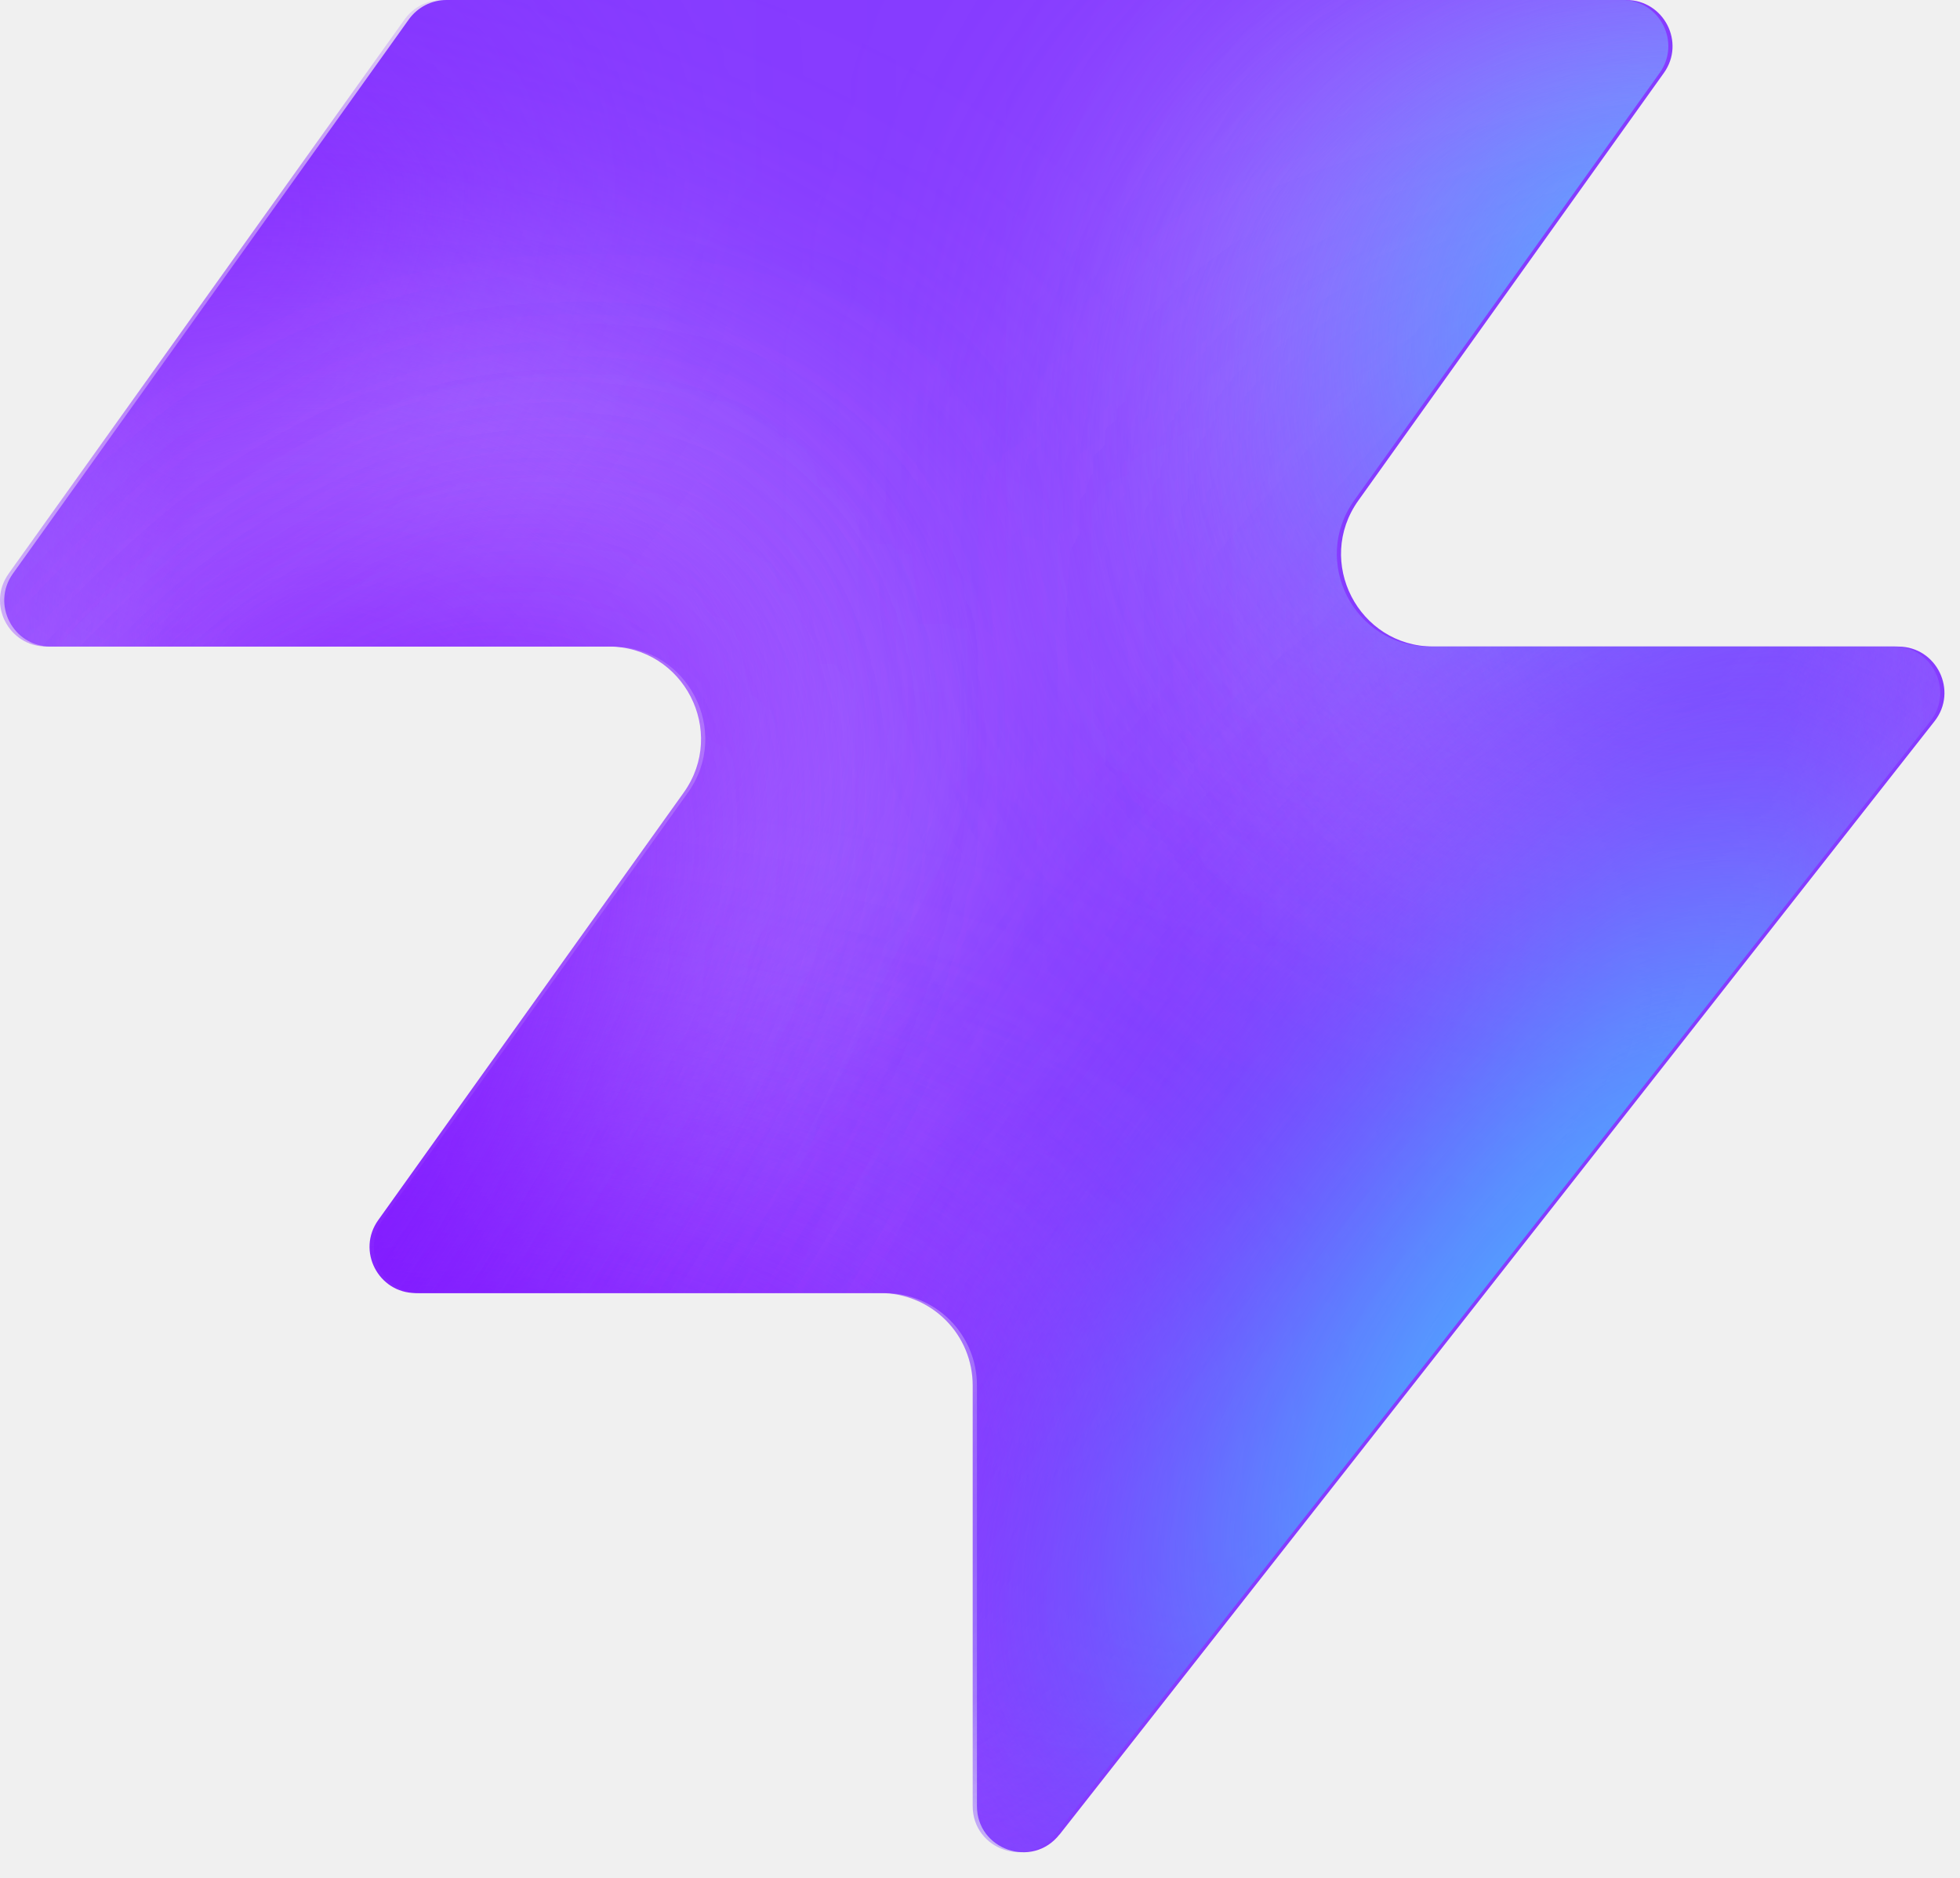
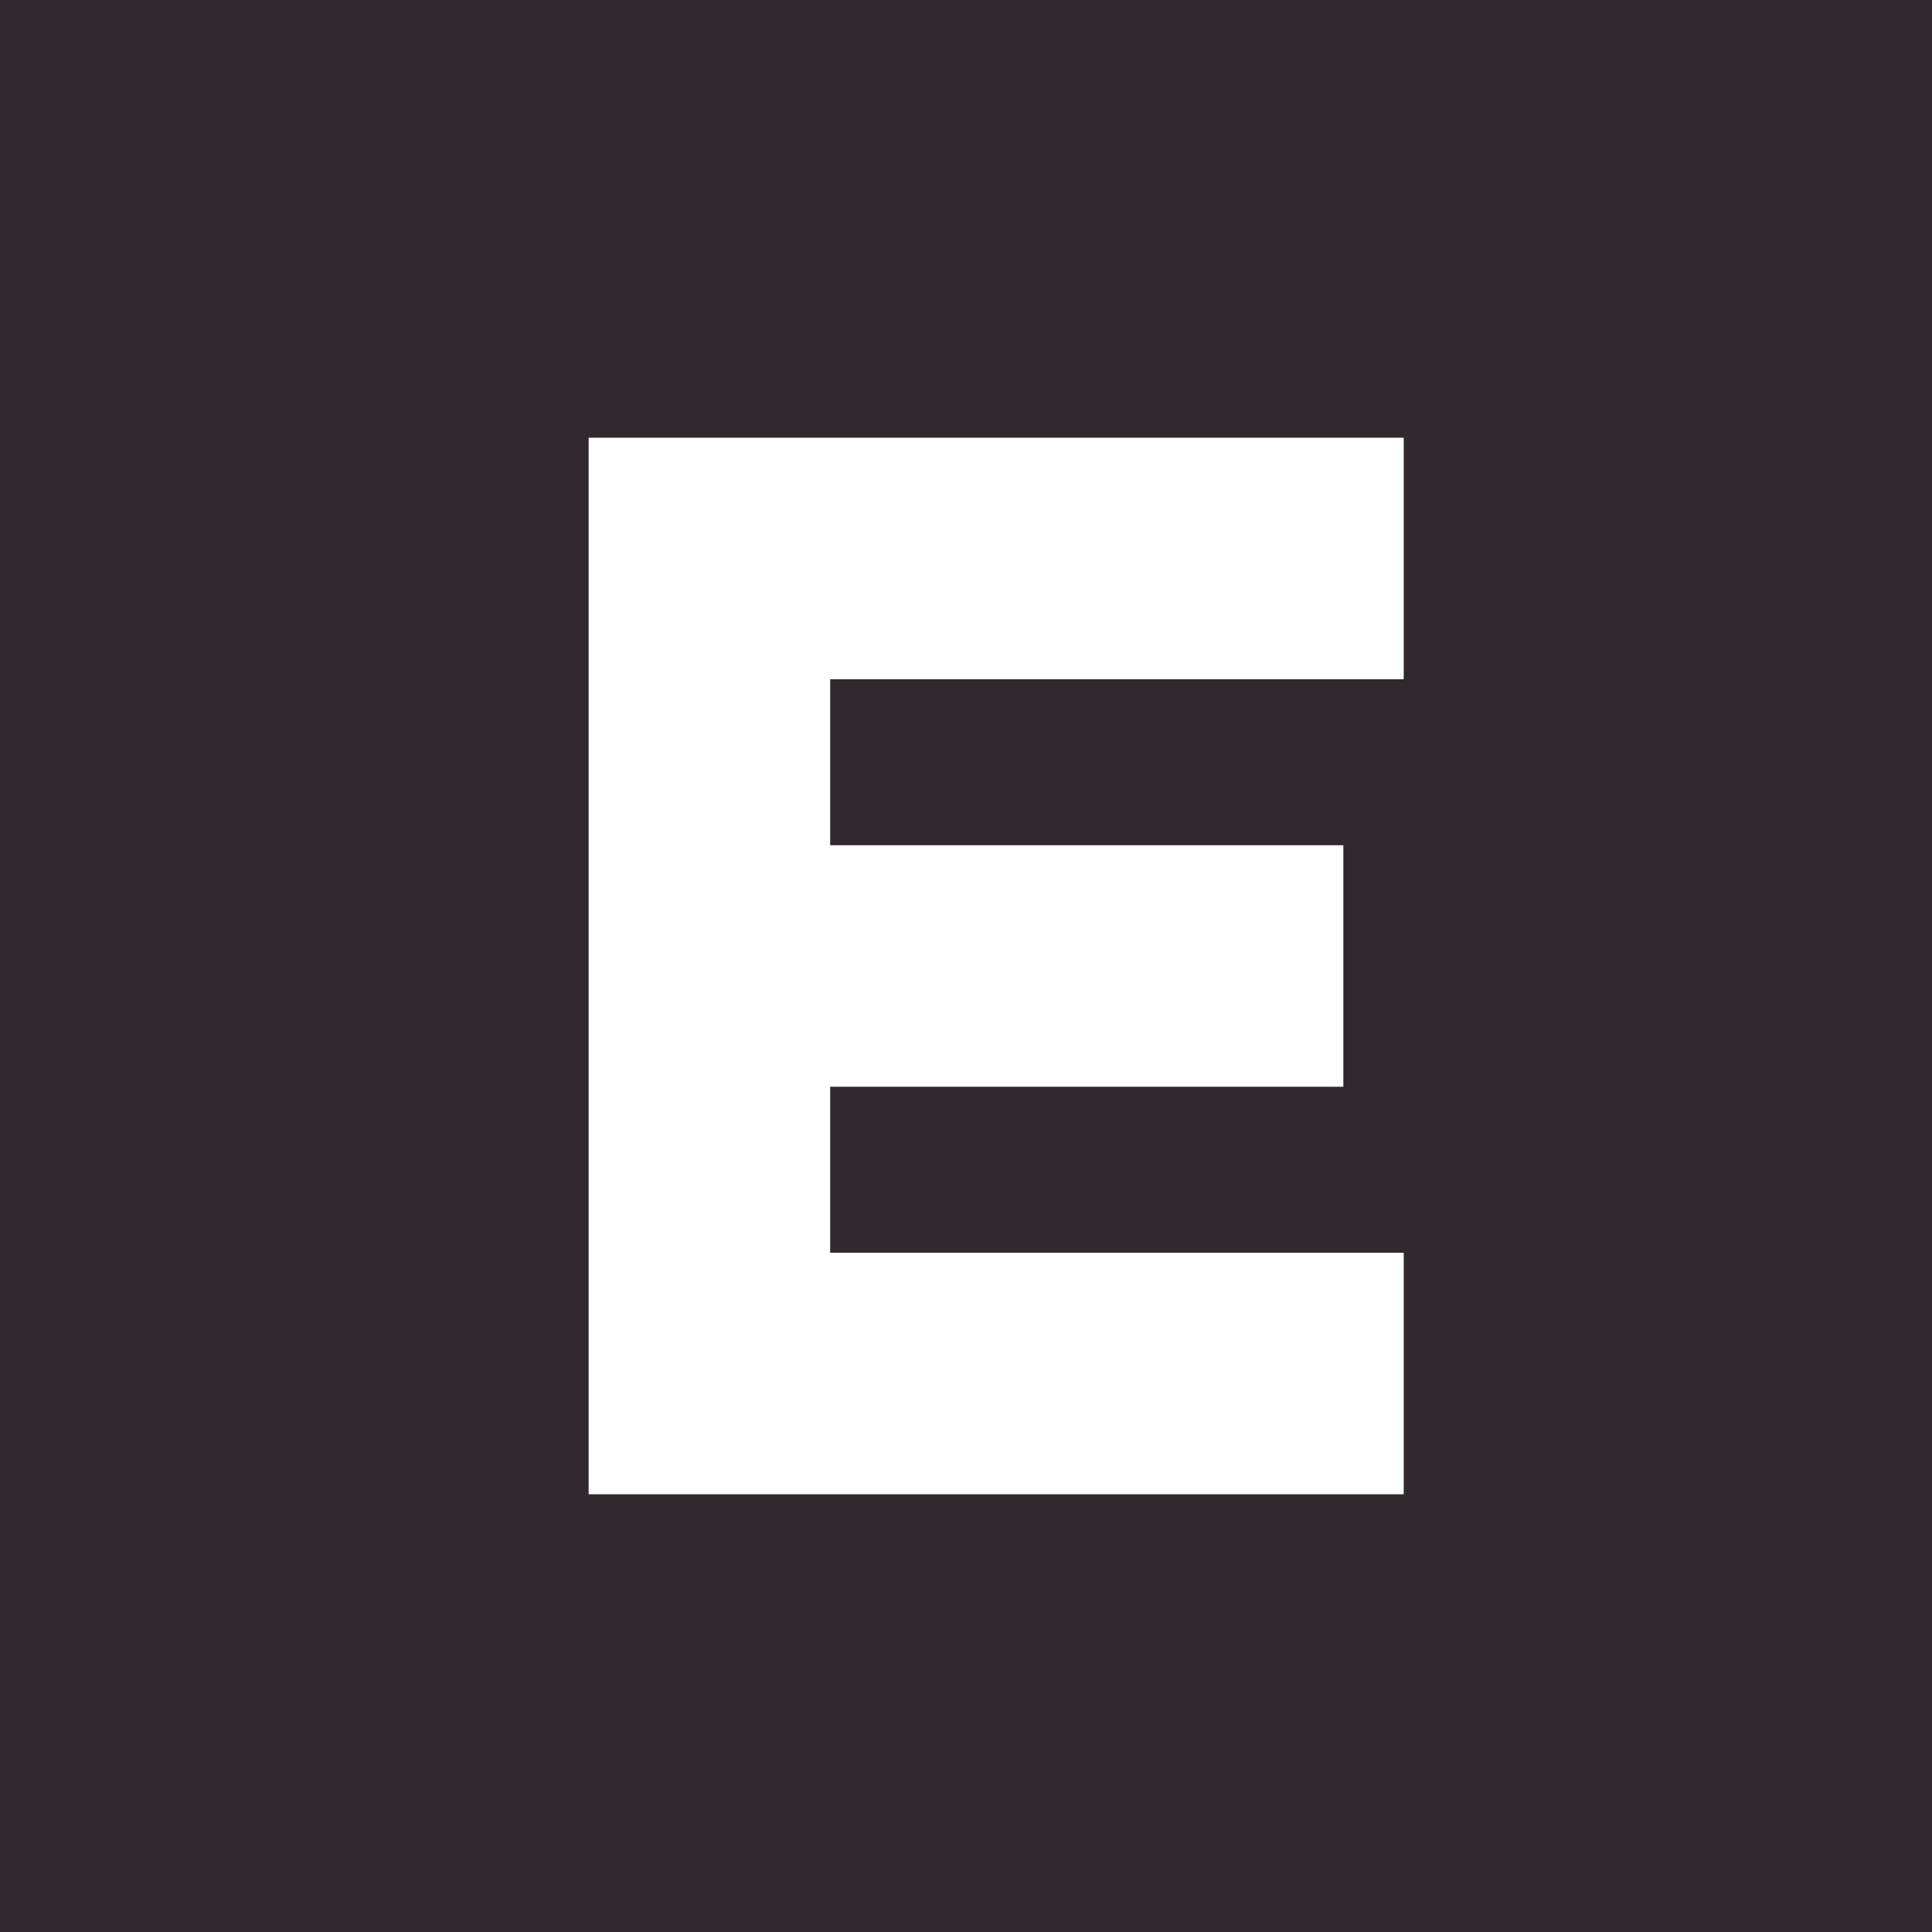
- <svg xmlns="http://www.w3.org/2000/svg" width="48" height="46" fill="none" viewBox="0 0 48 46">
-   <path fill="#863bff" d="M25.946 44.938c-.664.845-2.021.375-2.021-.698V33.937a2.26 2.26 0 0 0-2.262-2.262H10.287c-.92 0-1.456-1.04-.92-1.788l7.48-10.471c1.07-1.497 0-3.578-1.842-3.578H1.237c-.92 0-1.456-1.04-.92-1.788L10.013.474c.214-.297.556-.474.92-.474h28.894c.92 0 1.456 1.04.92 1.788l-7.48 10.471c-1.07 1.498 0 3.579 1.842 3.579h11.377c.943 0 1.473 1.088.89 1.83L25.947 44.94z" style="fill:#863bff;fill:color(display-p3 .525 .23 1);fill-opacity:1" />
-   <mask id="a" width="48" height="46" x="0" y="0" maskUnits="userSpaceOnUse" style="mask-type:alpha">
-     <path fill="#000" d="M25.842 44.938c-.664.844-2.021.375-2.021-.698V33.937a2.26 2.26 0 0 0-2.262-2.262H10.183c-.92 0-1.456-1.04-.92-1.788l7.48-10.471c1.07-1.498 0-3.579-1.842-3.579H1.133c-.92 0-1.456-1.04-.92-1.787L9.91.473c.214-.297.556-.474.92-.474h28.894c.92 0 1.456 1.04.92 1.788l-7.48 10.471c-1.07 1.498 0 3.578 1.842 3.578h11.377c.943 0 1.473 1.088.89 1.832L25.843 44.94z" style="fill:#000;fill-opacity:1" />
-   </mask>
-   <g mask="url(#a)">
-     <g filter="url(#b)">
-       <ellipse cx="5.508" cy="14.704" fill="#ede6ff" rx="5.508" ry="14.704" style="fill:#ede6ff;fill:color(display-p3 .927 .903 1);fill-opacity:1" transform="matrix(.00324 1 1 -.00324 -4.47 31.516)" />
-     </g>
-     <g filter="url(#c)">
-       <ellipse cx="10.399" cy="29.851" fill="#ede6ff" rx="10.399" ry="29.851" style="fill:#ede6ff;fill:color(display-p3 .927 .903 1);fill-opacity:1" transform="matrix(.00324 1 1 -.00324 -39.328 7.883)" />
-     </g>
-     <g filter="url(#d)">
-       <ellipse cx="5.508" cy="30.487" fill="#7e14ff" rx="5.508" ry="30.487" style="fill:#7e14ff;fill:color(display-p3 .492 .077 1);fill-opacity:1" transform="rotate(89.814 -25.913 -14.639)scale(1 -1)" />
-     </g>
-     <g filter="url(#e)">
-       <ellipse cx="5.508" cy="30.599" fill="#7e14ff" rx="5.508" ry="30.599" style="fill:#7e14ff;fill:color(display-p3 .492 .077 1);fill-opacity:1" transform="rotate(89.814 -32.644 -3.334)scale(1 -1)" />
-     </g>
-     <g filter="url(#f)">
-       <ellipse cx="5.508" cy="30.599" fill="#7e14ff" rx="5.508" ry="30.599" style="fill:#7e14ff;fill:color(display-p3 .492 .077 1);fill-opacity:1" transform="matrix(.00324 1 1 -.00324 -34.34 30.47)" />
-     </g>
-     <g filter="url(#g)">
-       <ellipse cx="14.072" cy="22.078" fill="#ede6ff" rx="14.072" ry="22.078" style="fill:#ede6ff;fill:color(display-p3 .927 .903 1);fill-opacity:1" transform="rotate(93.35 24.506 48.493)scale(-1 1)" />
-     </g>
-     <g filter="url(#h)">
-       <ellipse cx="3.47" cy="21.501" fill="#7e14ff" rx="3.47" ry="21.501" style="fill:#7e14ff;fill:color(display-p3 .492 .077 1);fill-opacity:1" transform="rotate(89.009 28.708 47.59)scale(-1 1)" />
-     </g>
-     <g filter="url(#i)">
-       <ellipse cx="3.47" cy="21.501" fill="#7e14ff" rx="3.47" ry="21.501" style="fill:#7e14ff;fill:color(display-p3 .492 .077 1);fill-opacity:1" transform="rotate(89.009 28.708 47.59)scale(-1 1)" />
-     </g>
-     <g filter="url(#j)">
-       <ellipse cx=".387" cy="8.972" fill="#7e14ff" rx="4.407" ry="29.108" style="fill:#7e14ff;fill:color(display-p3 .492 .077 1);fill-opacity:1" transform="rotate(39.51 .387 8.972)" />
-     </g>
-     <g filter="url(#k)">
-       <ellipse cx="47.523" cy="-6.092" fill="#7e14ff" rx="4.407" ry="29.108" style="fill:#7e14ff;fill:color(display-p3 .492 .077 1);fill-opacity:1" transform="rotate(37.892 47.523 -6.092)" />
-     </g>
-     <g filter="url(#l)">
-       <ellipse cx="41.412" cy="6.333" fill="#47bfff" rx="5.971" ry="9.665" style="fill:#47bfff;fill:color(display-p3 .28 .748 1);fill-opacity:1" transform="rotate(37.892 41.412 6.333)" />
-     </g>
-     <g filter="url(#m)">
-       <ellipse cx="-1.879" cy="38.332" fill="#7e14ff" rx="4.407" ry="29.108" style="fill:#7e14ff;fill:color(display-p3 .492 .077 1);fill-opacity:1" transform="rotate(37.892 -1.88 38.332)" />
-     </g>
-     <g filter="url(#n)">
-       <ellipse cx="-1.879" cy="38.332" fill="#7e14ff" rx="4.407" ry="29.108" style="fill:#7e14ff;fill:color(display-p3 .492 .077 1);fill-opacity:1" transform="rotate(37.892 -1.88 38.332)" />
-     </g>
-     <g filter="url(#o)">
-       <ellipse cx="35.651" cy="29.907" fill="#7e14ff" rx="4.407" ry="29.108" style="fill:#7e14ff;fill:color(display-p3 .492 .077 1);fill-opacity:1" transform="rotate(37.892 35.651 29.907)" />
-     </g>
-     <g filter="url(#p)">
-       <ellipse cx="38.418" cy="32.4" fill="#47bfff" rx="5.971" ry="15.297" style="fill:#47bfff;fill:color(display-p3 .28 .748 1);fill-opacity:1" transform="rotate(37.892 38.418 32.4)" />
-     </g>
-   </g>
-   <defs>
-     <filter id="b" width="60.045" height="41.654" x="-19.77" y="16.149" color-interpolation-filters="sRGB" filterUnits="userSpaceOnUse">
-       <feFlood flood-opacity="0" result="BackgroundImageFix" />
-       <feBlend in="SourceGraphic" in2="BackgroundImageFix" result="shape" />
-       <feGaussianBlur result="effect1_foregroundBlur_2002_17158" stdDeviation="7.659" />
-     </filter>
-     <filter id="c" width="90.34" height="51.437" x="-54.613" y="-7.533" color-interpolation-filters="sRGB" filterUnits="userSpaceOnUse">
-       <feFlood flood-opacity="0" result="BackgroundImageFix" />
-       <feBlend in="SourceGraphic" in2="BackgroundImageFix" result="shape" />
-       <feGaussianBlur result="effect1_foregroundBlur_2002_17158" stdDeviation="7.659" />
-     </filter>
-     <filter id="d" width="79.355" height="29.4" x="-49.64" y="2.03" color-interpolation-filters="sRGB" filterUnits="userSpaceOnUse">
-       <feFlood flood-opacity="0" result="BackgroundImageFix" />
-       <feBlend in="SourceGraphic" in2="BackgroundImageFix" result="shape" />
-       <feGaussianBlur result="effect1_foregroundBlur_2002_17158" stdDeviation="4.596" />
-     </filter>
-     <filter id="e" width="79.579" height="29.4" x="-45.045" y="20.029" color-interpolation-filters="sRGB" filterUnits="userSpaceOnUse">
-       <feFlood flood-opacity="0" result="BackgroundImageFix" />
-       <feBlend in="SourceGraphic" in2="BackgroundImageFix" result="shape" />
-       <feGaussianBlur result="effect1_foregroundBlur_2002_17158" stdDeviation="4.596" />
-     </filter>
-     <filter id="f" width="79.579" height="29.4" x="-43.513" y="21.178" color-interpolation-filters="sRGB" filterUnits="userSpaceOnUse">
-       <feFlood flood-opacity="0" result="BackgroundImageFix" />
-       <feBlend in="SourceGraphic" in2="BackgroundImageFix" result="shape" />
-       <feGaussianBlur result="effect1_foregroundBlur_2002_17158" stdDeviation="4.596" />
-     </filter>
-     <filter id="g" width="74.749" height="58.852" x="15.756" y="-17.901" color-interpolation-filters="sRGB" filterUnits="userSpaceOnUse">
-       <feFlood flood-opacity="0" result="BackgroundImageFix" />
-       <feBlend in="SourceGraphic" in2="BackgroundImageFix" result="shape" />
-       <feGaussianBlur result="effect1_foregroundBlur_2002_17158" stdDeviation="7.659" />
-     </filter>
-     <filter id="h" width="61.377" height="25.362" x="23.548" y="2.284" color-interpolation-filters="sRGB" filterUnits="userSpaceOnUse">
-       <feFlood flood-opacity="0" result="BackgroundImageFix" />
-       <feBlend in="SourceGraphic" in2="BackgroundImageFix" result="shape" />
-       <feGaussianBlur result="effect1_foregroundBlur_2002_17158" stdDeviation="4.596" />
-     </filter>
-     <filter id="i" width="61.377" height="25.362" x="23.548" y="2.284" color-interpolation-filters="sRGB" filterUnits="userSpaceOnUse">
-       <feFlood flood-opacity="0" result="BackgroundImageFix" />
-       <feBlend in="SourceGraphic" in2="BackgroundImageFix" result="shape" />
-       <feGaussianBlur result="effect1_foregroundBlur_2002_17158" stdDeviation="4.596" />
-     </filter>
-     <filter id="j" width="56.045" height="63.649" x="-27.636" y="-22.853" color-interpolation-filters="sRGB" filterUnits="userSpaceOnUse">
-       <feFlood flood-opacity="0" result="BackgroundImageFix" />
-       <feBlend in="SourceGraphic" in2="BackgroundImageFix" result="shape" />
-       <feGaussianBlur result="effect1_foregroundBlur_2002_17158" stdDeviation="4.596" />
-     </filter>
-     <filter id="k" width="54.814" height="64.646" x="20.116" y="-38.415" color-interpolation-filters="sRGB" filterUnits="userSpaceOnUse">
-       <feFlood flood-opacity="0" result="BackgroundImageFix" />
-       <feBlend in="SourceGraphic" in2="BackgroundImageFix" result="shape" />
-       <feGaussianBlur result="effect1_foregroundBlur_2002_17158" stdDeviation="4.596" />
-     </filter>
-     <filter id="l" width="33.541" height="35.313" x="24.641" y="-11.323" color-interpolation-filters="sRGB" filterUnits="userSpaceOnUse">
-       <feFlood flood-opacity="0" result="BackgroundImageFix" />
-       <feBlend in="SourceGraphic" in2="BackgroundImageFix" result="shape" />
-       <feGaussianBlur result="effect1_foregroundBlur_2002_17158" stdDeviation="4.596" />
-     </filter>
-     <filter id="m" width="54.814" height="64.646" x="-29.286" y="6.009" color-interpolation-filters="sRGB" filterUnits="userSpaceOnUse">
-       <feFlood flood-opacity="0" result="BackgroundImageFix" />
-       <feBlend in="SourceGraphic" in2="BackgroundImageFix" result="shape" />
-       <feGaussianBlur result="effect1_foregroundBlur_2002_17158" stdDeviation="4.596" />
-     </filter>
-     <filter id="n" width="54.814" height="64.646" x="-29.286" y="6.009" color-interpolation-filters="sRGB" filterUnits="userSpaceOnUse">
-       <feFlood flood-opacity="0" result="BackgroundImageFix" />
-       <feBlend in="SourceGraphic" in2="BackgroundImageFix" result="shape" />
-       <feGaussianBlur result="effect1_foregroundBlur_2002_17158" stdDeviation="4.596" />
-     </filter>
-     <filter id="o" width="54.814" height="64.646" x="8.244" y="-2.416" color-interpolation-filters="sRGB" filterUnits="userSpaceOnUse">
-       <feFlood flood-opacity="0" result="BackgroundImageFix" />
-       <feBlend in="SourceGraphic" in2="BackgroundImageFix" result="shape" />
-       <feGaussianBlur result="effect1_foregroundBlur_2002_17158" stdDeviation="4.596" />
-     </filter>
-     <filter id="p" width="39.409" height="43.623" x="18.713" y="10.588" color-interpolation-filters="sRGB" filterUnits="userSpaceOnUse">
-       <feFlood flood-opacity="0" result="BackgroundImageFix" />
-       <feBlend in="SourceGraphic" in2="BackgroundImageFix" result="shape" />
-       <feGaussianBlur result="effect1_foregroundBlur_2002_17158" stdDeviation="4.596" />
-     </filter>
-   </defs>
+ <svg xmlns="http://www.w3.org/2000/svg" viewBox="0 0 512 512" role="img" aria-label="E favicon">
+   <rect width="512" height="512" fill="#32292f" />
+   <path fill="#ffffff" d="M156 116h216v64H220v44h136v64H220v44h152v64H156V116z" />
</svg>
